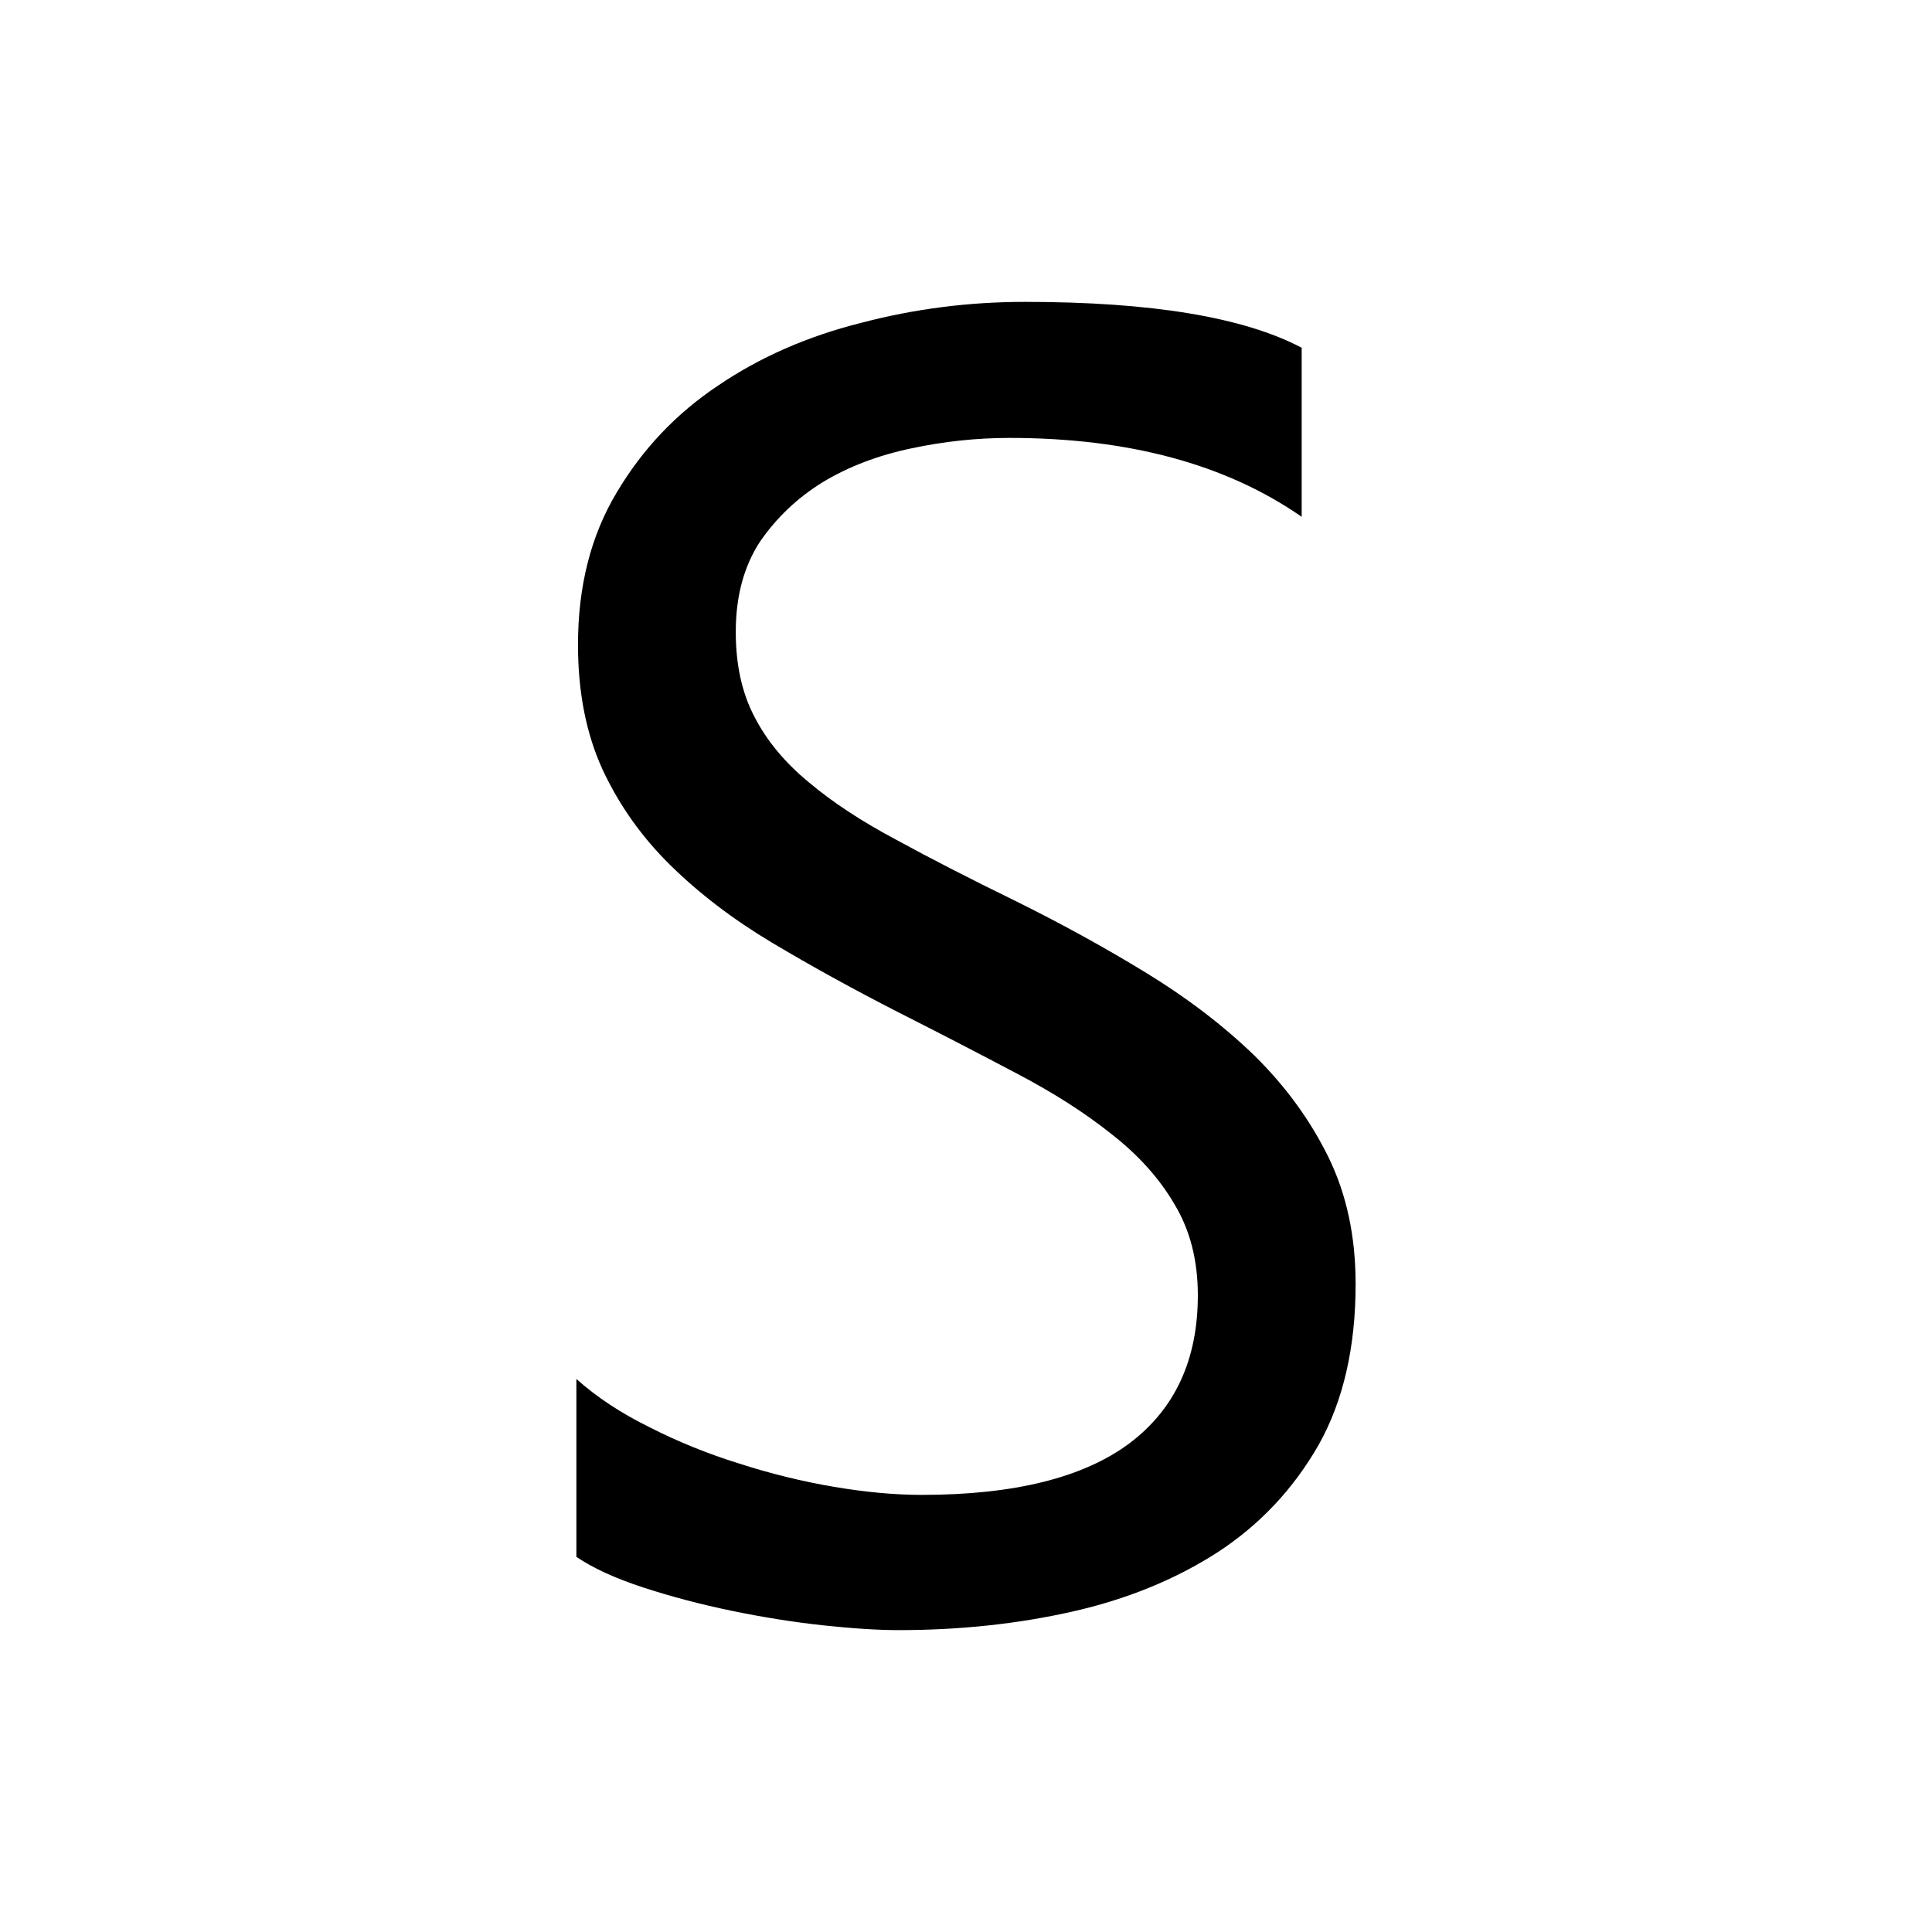
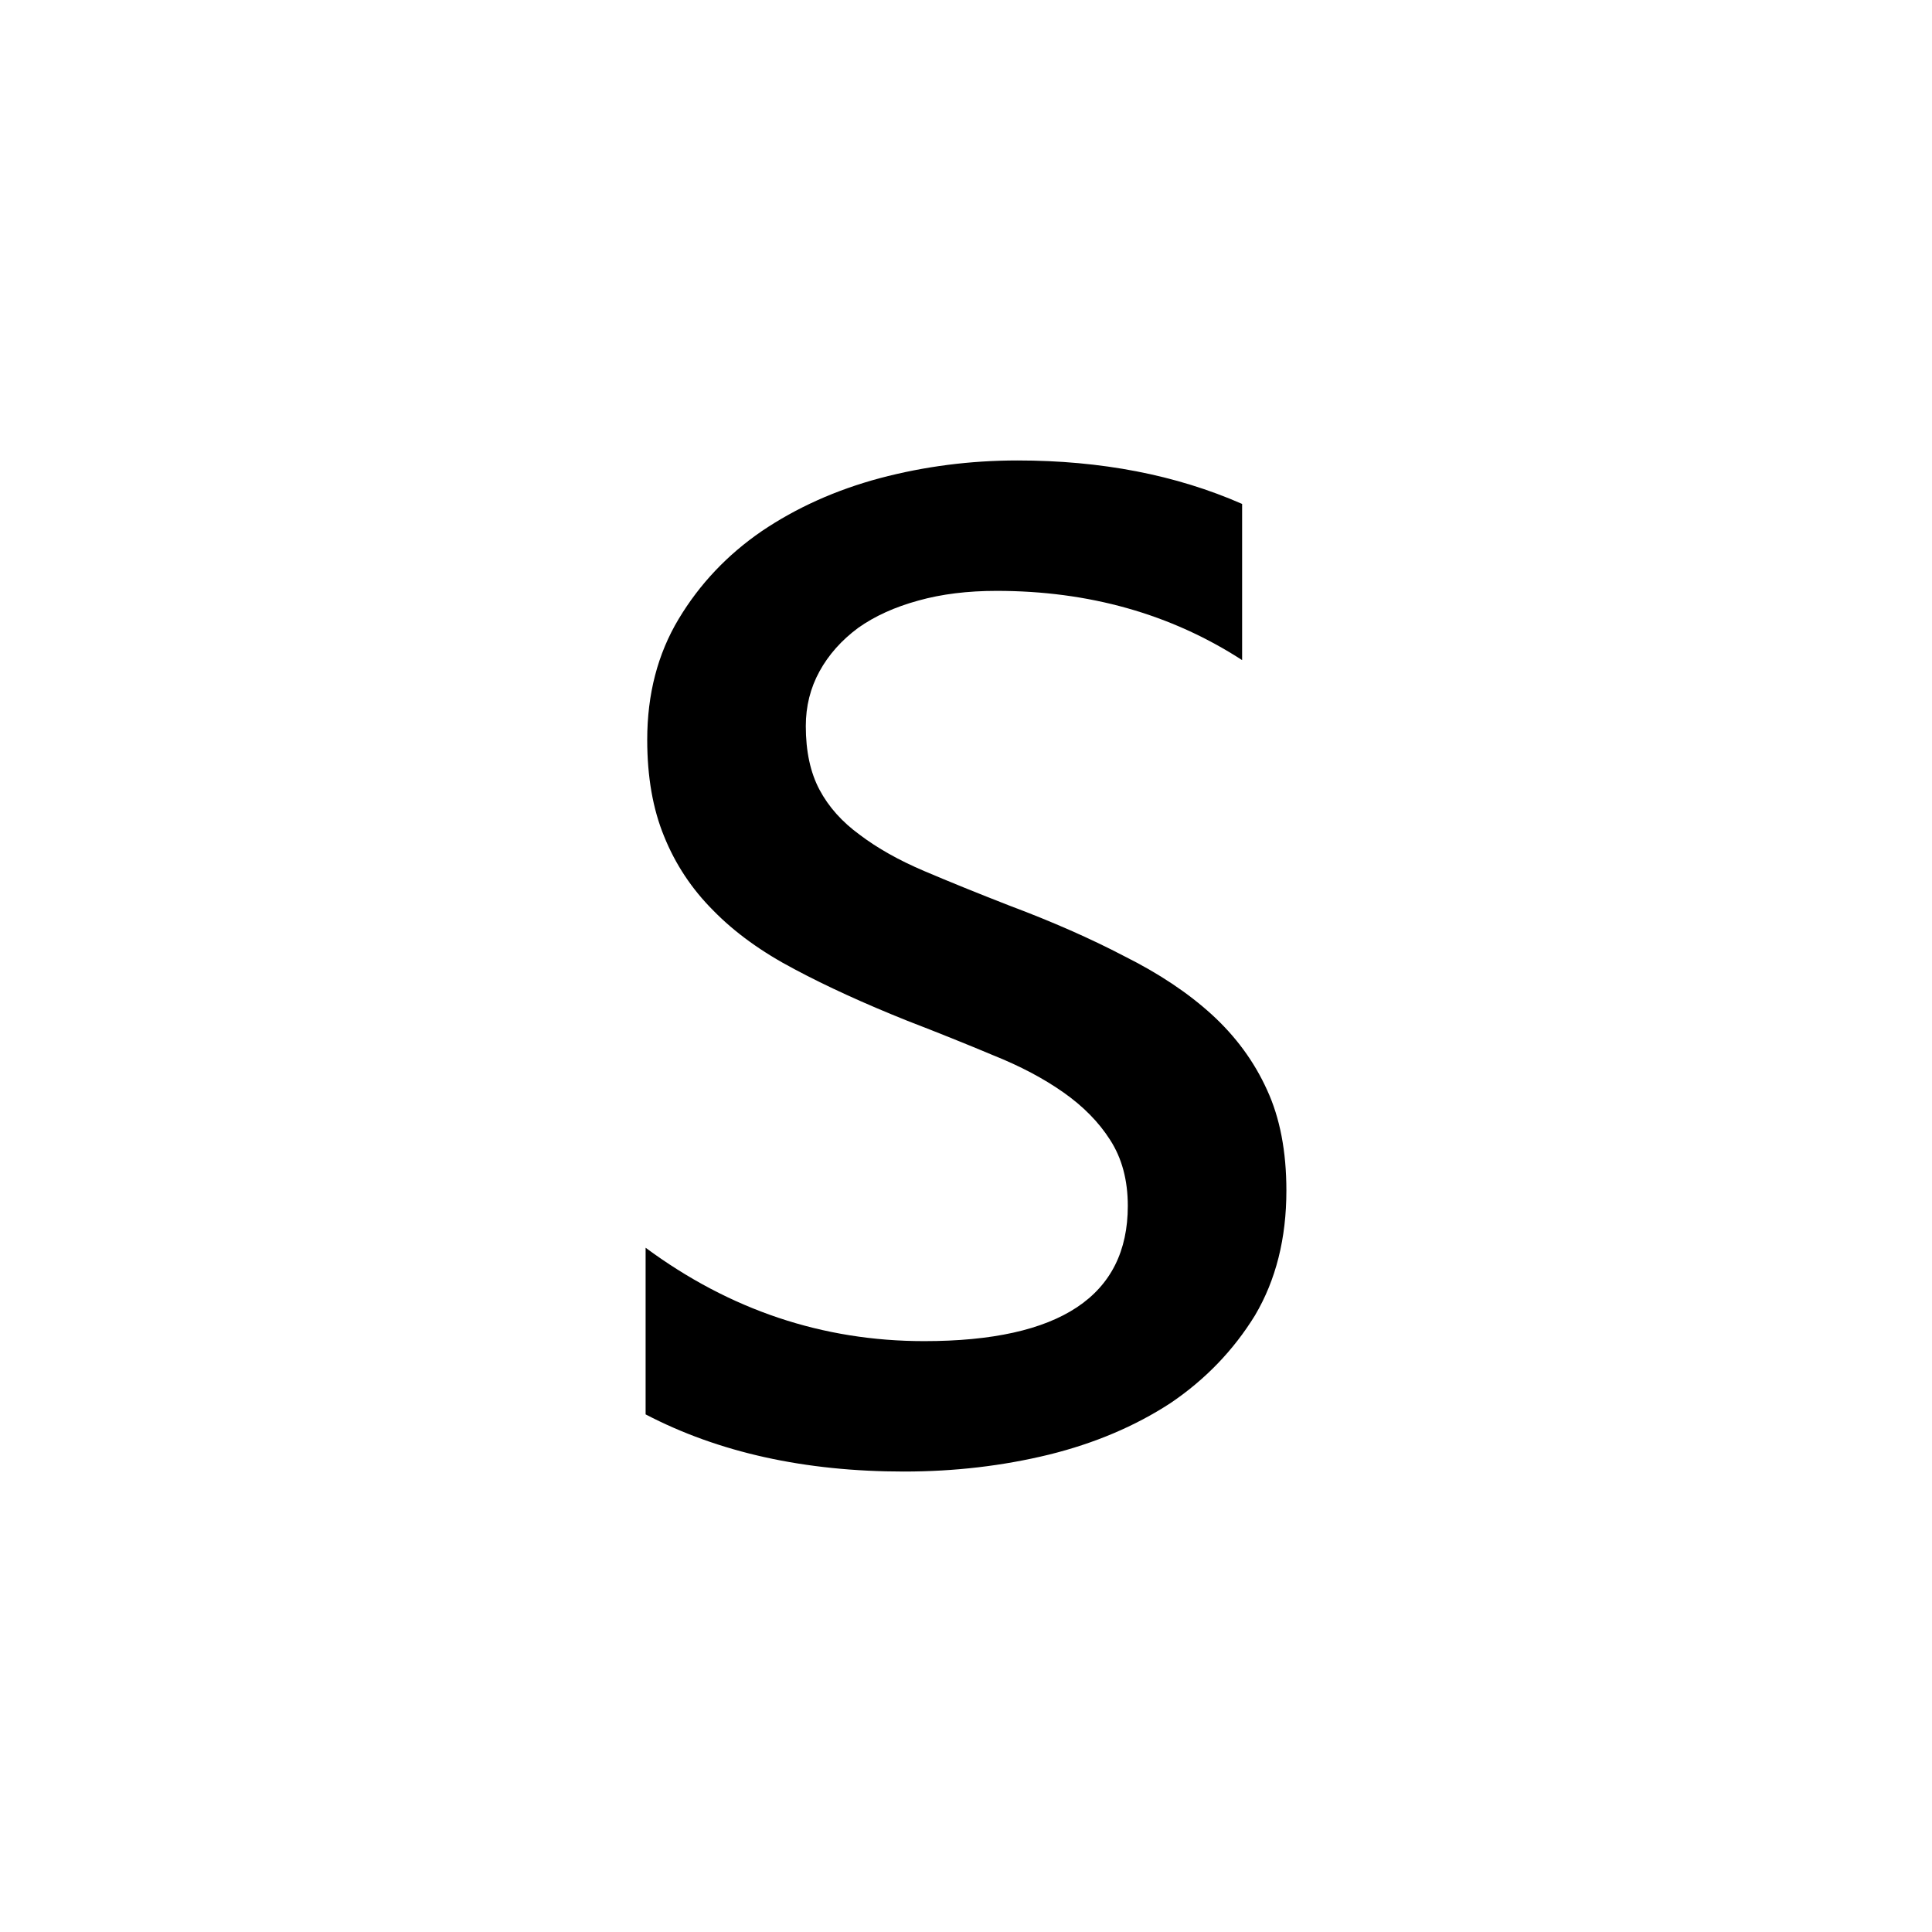
<svg xmlns="http://www.w3.org/2000/svg" viewBox="0 0 24 24" fill="#000000">
-   <path d="M7.16,19.34L7.16,19.34L7.16,17.13Q7.54,17.47 8.07,17.73Q8.6,18 9.18,18.18Q9.77,18.37 10.36,18.47Q10.95,18.57 11.45,18.57L11.45,18.57Q13.17,18.57 14.03,17.93Q14.88,17.29 14.88,16.09L14.88,16.09Q14.88,15.44 14.59,14.96Q14.31,14.48 13.81,14.09Q13.31,13.69 12.62,13.33Q11.94,12.97 11.15,12.57L11.15,12.57Q10.31,12.14 9.59,11.71Q8.87,11.28 8.33,10.75Q7.8,10.23 7.49,9.57Q7.18,8.9 7.18,8.01L7.18,8.01Q7.18,6.92 7.66,6.12Q8.14,5.31 8.92,4.79Q9.7,4.26 10.7,4.01Q11.69,3.75 12.73,3.75L12.73,3.75Q15.09,3.75 16.17,4.32L16.17,4.32L16.17,6.42Q14.76,5.44 12.54,5.44L12.54,5.44Q11.93,5.44 11.32,5.57Q10.7,5.7 10.22,5.99Q9.75,6.28 9.44,6.73Q9.14,7.19 9.14,7.85L9.14,7.85Q9.14,8.46 9.37,8.9Q9.6,9.35 10.05,9.72Q10.49,10.09 11.13,10.43Q11.77,10.78 12.61,11.19L12.61,11.19Q13.46,11.61 14.23,12.08Q15,12.55 15.58,13.11Q16.16,13.68 16.5,14.37Q16.84,15.06 16.84,15.95L16.84,15.95Q16.84,17.13 16.38,17.95Q15.91,18.77 15.13,19.28Q14.34,19.79 13.32,20.02Q12.3,20.25 11.16,20.25L11.16,20.25Q10.78,20.25 10.22,20.19Q9.67,20.13 9.09,20.01Q8.51,19.89 7.99,19.72Q7.47,19.55 7.16,19.34" />
+   <path d="M8.02,17.57L8.02,17.57L8.02,15.5Q9.59,16.66 11.48,16.66L11.48,16.66Q14.01,16.66 14.01,14.98L14.01,14.98Q14.01,14.5 13.79,14.16Q13.58,13.83 13.21,13.57Q12.84,13.31 12.34,13.11Q11.84,12.9 11.27,12.68L11.27,12.68Q10.47,12.36 9.87,12.04Q9.26,11.72 8.86,11.31Q8.46,10.91 8.25,10.39Q8.04,9.88 8.04,9.19L8.04,9.19Q8.04,8.34 8.43,7.69Q8.82,7.04 9.46,6.6Q10.11,6.16 10.93,5.94Q11.76,5.72 12.64,5.72L12.64,5.72Q14.2,5.72 15.43,6.26L15.43,6.26L15.43,8.2Q14.1,7.34 12.38,7.34L12.38,7.34Q11.84,7.34 11.41,7.46Q10.97,7.58 10.66,7.8Q10.35,8.03 10.18,8.34Q10.01,8.65 10.01,9.02L10.01,9.02Q10.01,9.49 10.18,9.81Q10.35,10.13 10.68,10.37Q11.01,10.62 11.48,10.82Q11.95,11.02 12.54,11.25L12.54,11.25Q13.34,11.55 13.97,11.88Q14.61,12.2 15.05,12.6Q15.5,13.01 15.74,13.54Q15.98,14.06 15.98,14.79L15.98,14.79Q15.98,15.68 15.59,16.34Q15.19,16.99 14.54,17.43Q13.88,17.86 13.03,18.07Q12.17,18.28 11.23,18.28L11.23,18.28Q9.38,18.28 8.02,17.57" />
</svg>
